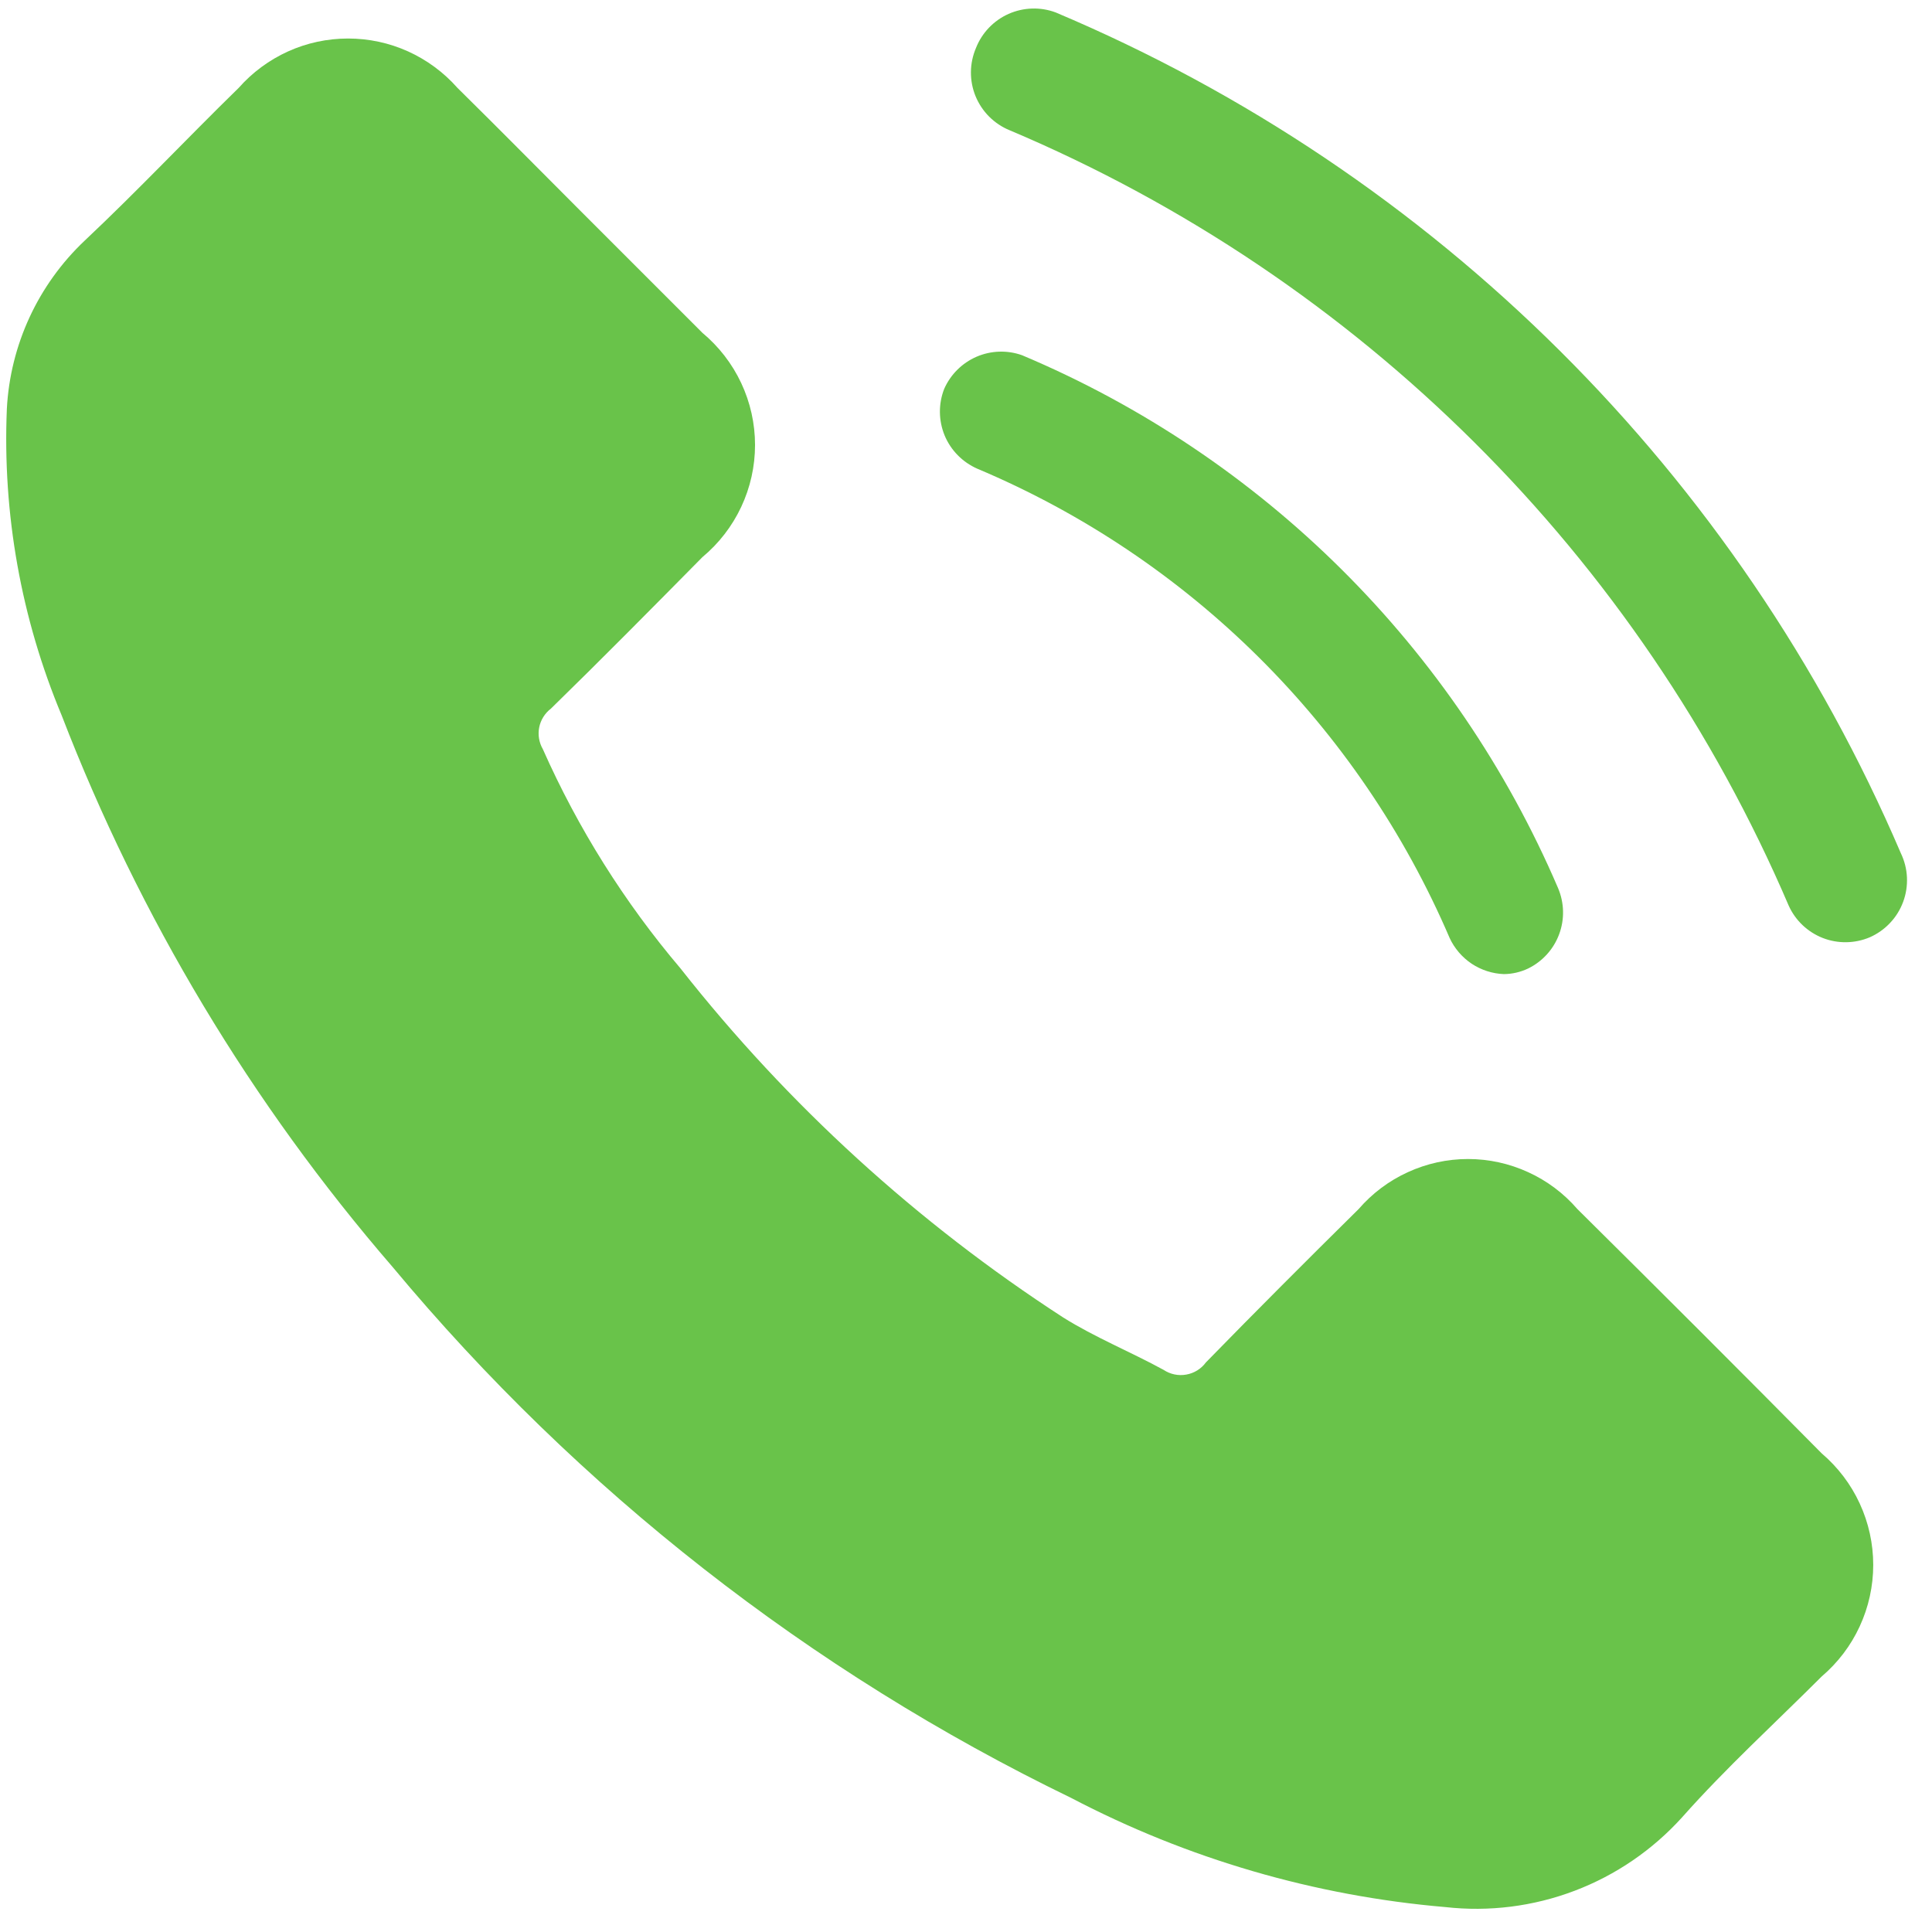
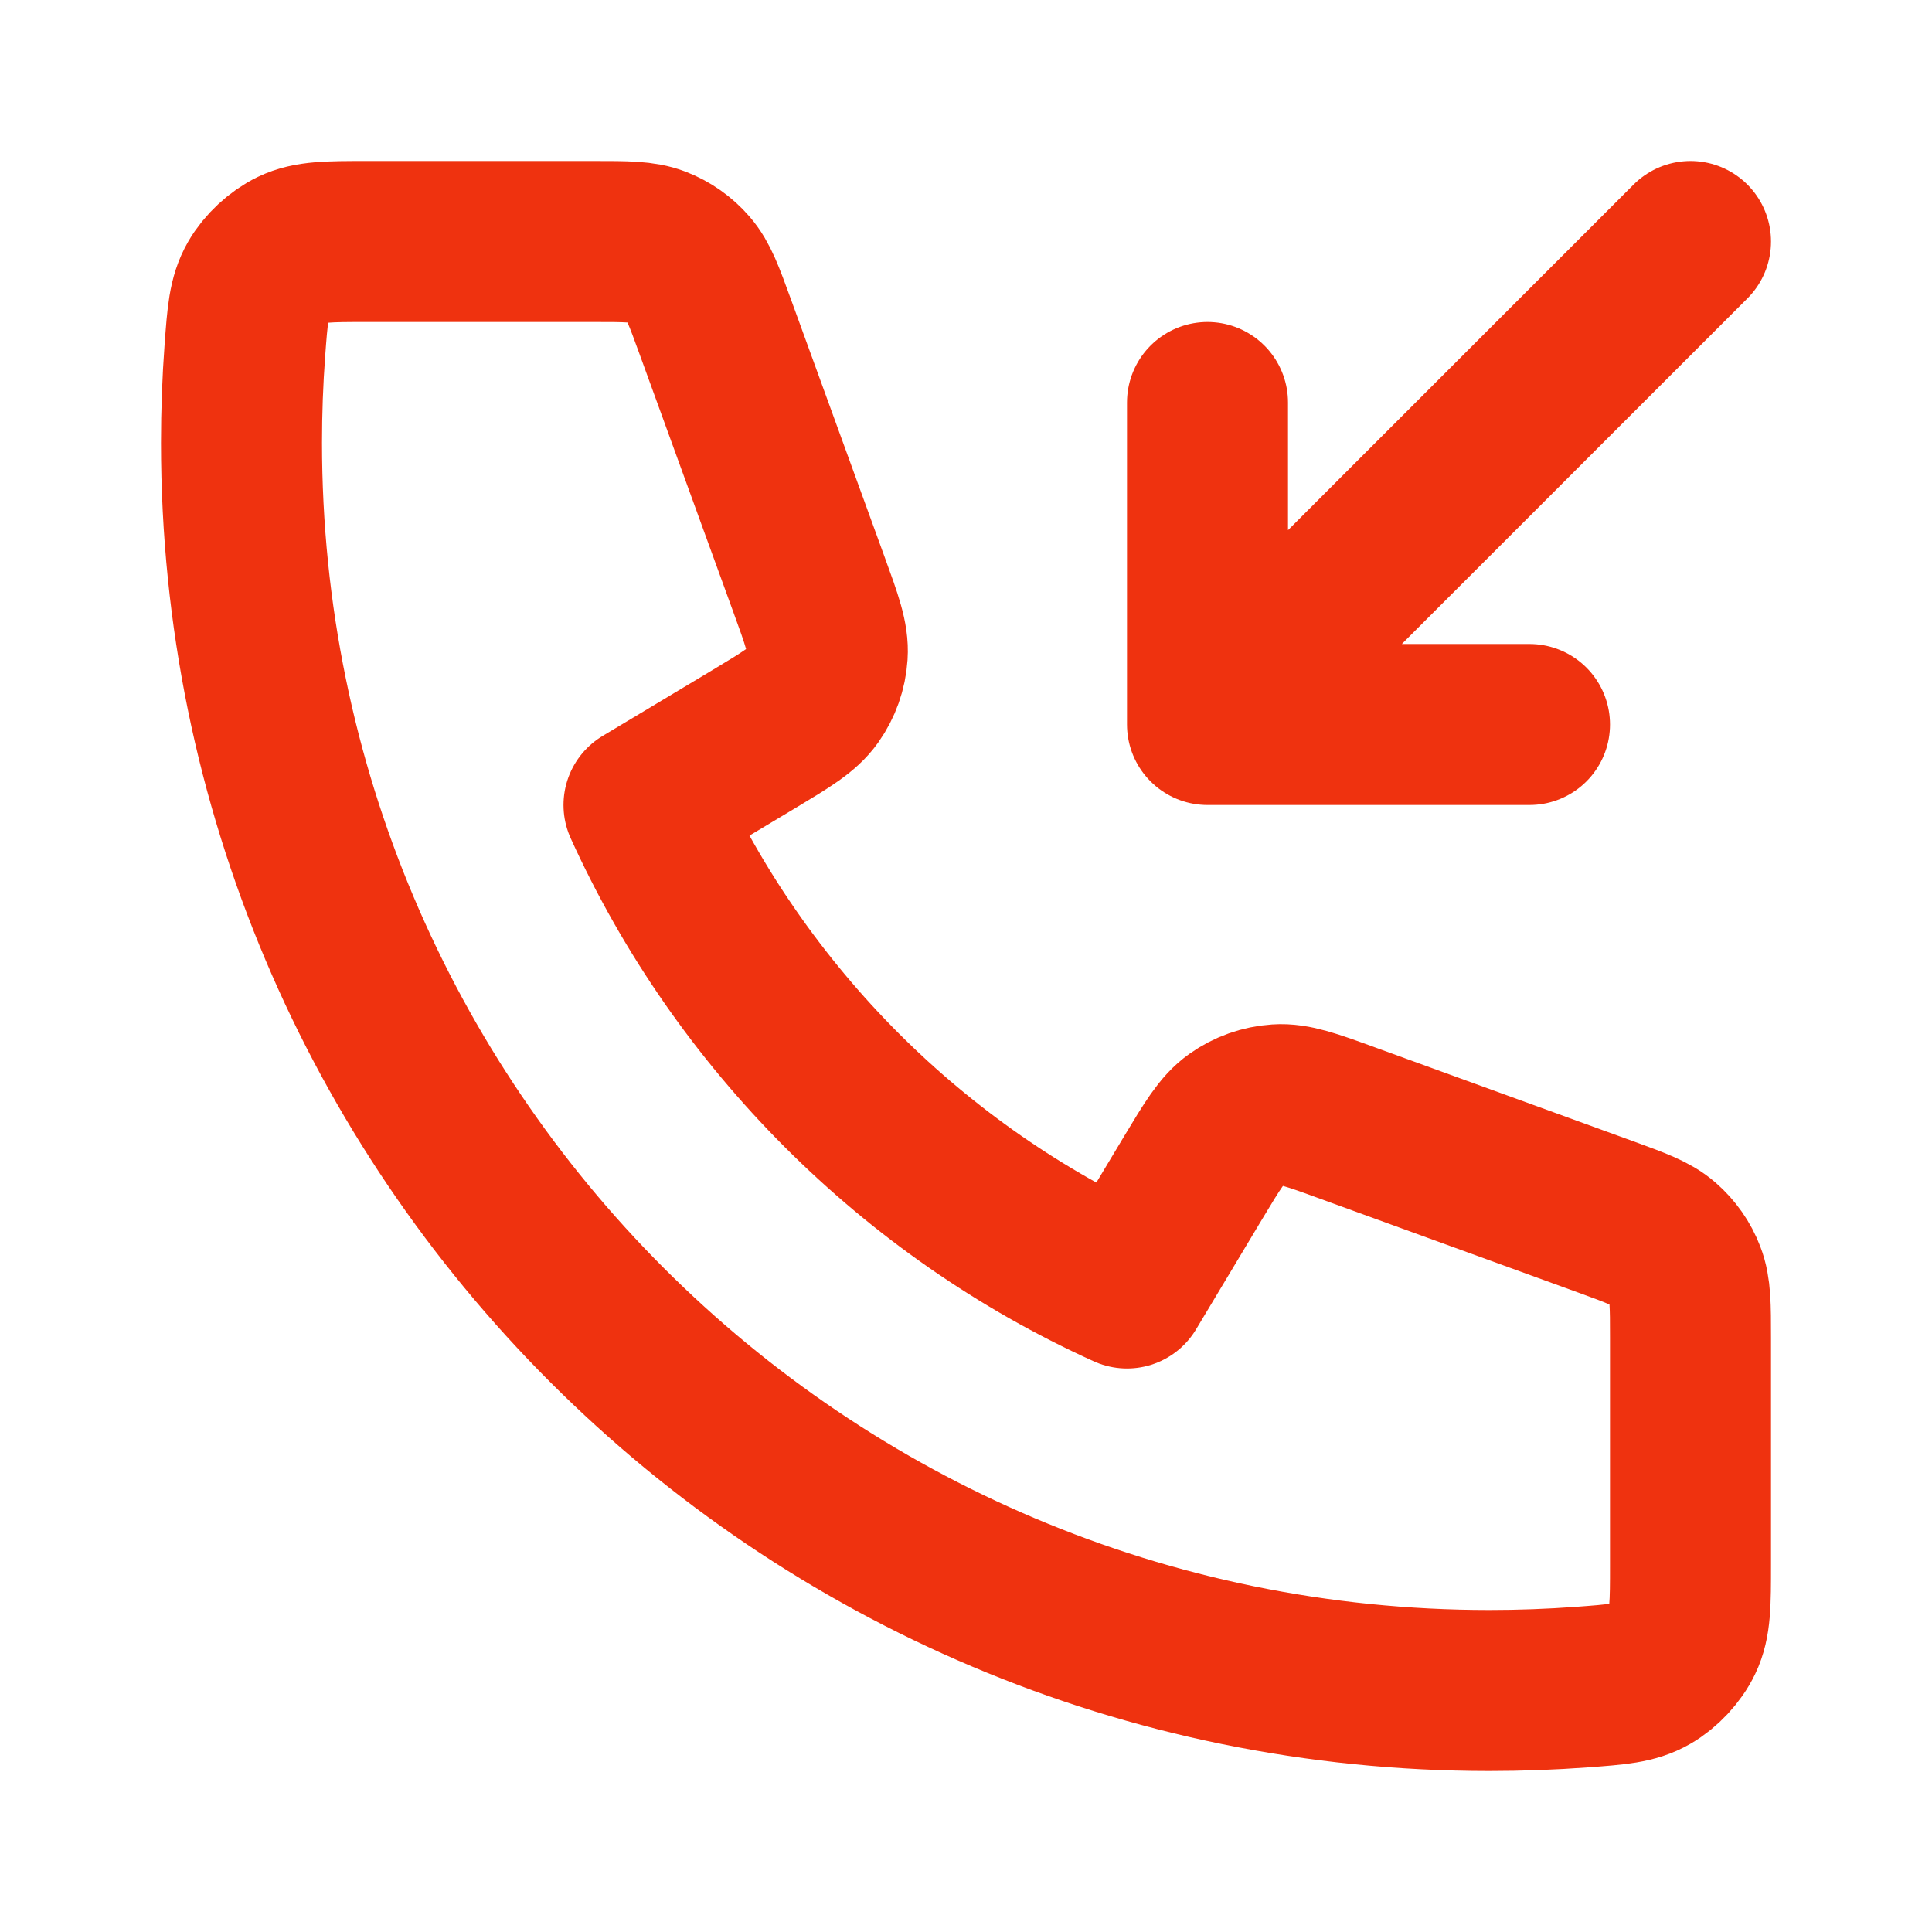
- <svg xmlns="http://www.w3.org/2000/svg" width="31" height="31" viewBox="0 0 31 31" fill="none">
-   <path d="M25.31 19.4C25.092 19.148 24.823 18.946 24.52 18.808C24.217 18.669 23.888 18.597 23.555 18.597C23.222 18.597 22.893 18.669 22.59 18.808C22.287 18.946 22.018 19.148 21.8 19.4C20.98 20.21 20.16 21.03 19.35 21.86C19.274 21.964 19.161 22.034 19.034 22.056C18.907 22.079 18.777 22.051 18.67 21.98C18.14 21.69 17.57 21.46 17.06 21.14C14.72 19.623 12.645 17.731 10.92 15.54C10.019 14.478 9.275 13.293 8.71 12.02C8.649 11.914 8.628 11.79 8.652 11.67C8.676 11.551 8.743 11.444 8.84 11.37C9.66 10.57 10.46 9.76 11.27 8.94C11.534 8.72 11.747 8.445 11.893 8.134C12.039 7.823 12.115 7.484 12.115 7.14C12.115 6.796 12.039 6.457 11.893 6.146C11.747 5.835 11.534 5.56 11.27 5.34L9.34 3.41C8.68 2.75 8.02 2.08 7.34 1.41C7.12 1.161 6.85 0.962 6.548 0.825C6.245 0.688 5.917 0.618 5.585 0.618C5.253 0.618 4.925 0.688 4.622 0.825C4.32 0.962 4.05 1.161 3.83 1.41C3 2.22 2.21 3.06 1.36 3.86C0.612 4.566 0.164 5.533 0.11 6.56C0.039 8.245 0.339 9.924 0.99 11.48C2.237 14.714 4.034 17.708 6.3 20.33C9.283 23.912 12.995 26.817 17.19 28.85C19.054 29.826 21.094 30.421 23.19 30.6C23.892 30.679 24.603 30.59 25.264 30.339C25.925 30.089 26.516 29.684 26.99 29.16C27.69 28.37 28.48 27.65 29.23 26.9C29.489 26.679 29.698 26.405 29.84 26.096C29.983 25.787 30.057 25.45 30.057 25.11C30.057 24.77 29.983 24.433 29.84 24.124C29.698 23.815 29.489 23.541 29.23 23.32C27.937 22.013 26.63 20.707 25.31 19.4Z" fill="#69C34A" />
-   <path d="M30.5 13.69C27.896 7.608 23.035 2.772 16.94 0.2C16.695 0.108 16.423 0.117 16.183 0.223C15.944 0.33 15.756 0.526 15.66 0.77C15.608 0.892 15.58 1.023 15.579 1.156C15.578 1.289 15.603 1.42 15.653 1.543C15.704 1.666 15.778 1.778 15.872 1.872C15.966 1.965 16.077 2.04 16.2 2.09C21.819 4.464 26.299 8.923 28.7 14.53C28.807 14.768 29.003 14.954 29.246 15.05C29.489 15.145 29.76 15.141 30 15.04C30.123 14.986 30.234 14.908 30.326 14.81C30.419 14.713 30.49 14.597 30.537 14.471C30.584 14.345 30.604 14.211 30.598 14.077C30.592 13.943 30.558 13.811 30.5 13.69Z" fill="#69C34A" />
-   <path d="M15.68 7.52C19.086 8.955 21.803 11.654 23.26 15.05C23.337 15.217 23.46 15.36 23.613 15.463C23.767 15.565 23.946 15.623 24.13 15.63C24.265 15.629 24.398 15.598 24.52 15.54C24.75 15.427 24.928 15.231 25.017 14.991C25.107 14.751 25.1 14.486 25 14.25C23.348 10.394 20.265 7.329 16.4 5.7C16.162 5.615 15.901 5.624 15.669 5.724C15.437 5.825 15.252 6.009 15.15 6.24C15.056 6.48 15.059 6.748 15.157 6.987C15.256 7.225 15.444 7.416 15.68 7.52Z" fill="#69C34A" />
+ <svg xmlns="http://www.w3.org/2000/svg" width="800px" height="800px" viewBox="0 0 24 24" fill="none">
+   <g id="SVGRepo_bgCarrier" stroke-width="0" />
+   <g id="SVGRepo_tracerCarrier" stroke-linecap="round" stroke-linejoin="round" />
+   <g id="SVGRepo_iconCarrier">
+     <path d="M15 5V9M15 9L19 9M15 9L21 3M18.5 21C9.94 21 3 14.06 3 5.5C3 5.114 3.014 4.731 3.042 4.352C3.074 3.917 3.09 3.699 3.204 3.501C3.298 3.337 3.466 3.181 3.636 3.099C3.842 3 4.082 3 4.562 3H7.379C7.783 3 7.985 3 8.158 3.066C8.311 3.125 8.447 3.22 8.554 3.344C8.676 3.484 8.745 3.674 8.883 4.053L10.049 7.26C10.21 7.702 10.29 7.922 10.276 8.132C10.264 8.316 10.201 8.494 10.094 8.645C9.973 8.816 9.771 8.937 9.369 9.179L8 10C9.202 12.649 11.35 14.8 14 16L14.821 14.631C15.063 14.229 15.184 14.027 15.355 13.906C15.506 13.799 15.684 13.736 15.868 13.724C16.078 13.71 16.299 13.79 16.74 13.951L19.947 15.117C20.326 15.255 20.516 15.324 20.656 15.446C20.779 15.553 20.875 15.689 20.933 15.842C21 16.015 21 16.217 21 16.621V19.438C21 19.918 21 20.158 20.901 20.364C20.819 20.535 20.663 20.702 20.499 20.796C20.301 20.91 20.083 20.926 19.648 20.958C19.269 20.986 18.886 21 18.5 21Z" stroke="#ef320f" stroke-width="2" stroke-linecap="round" stroke-linejoin="round" />
+   </g>
</svg>
